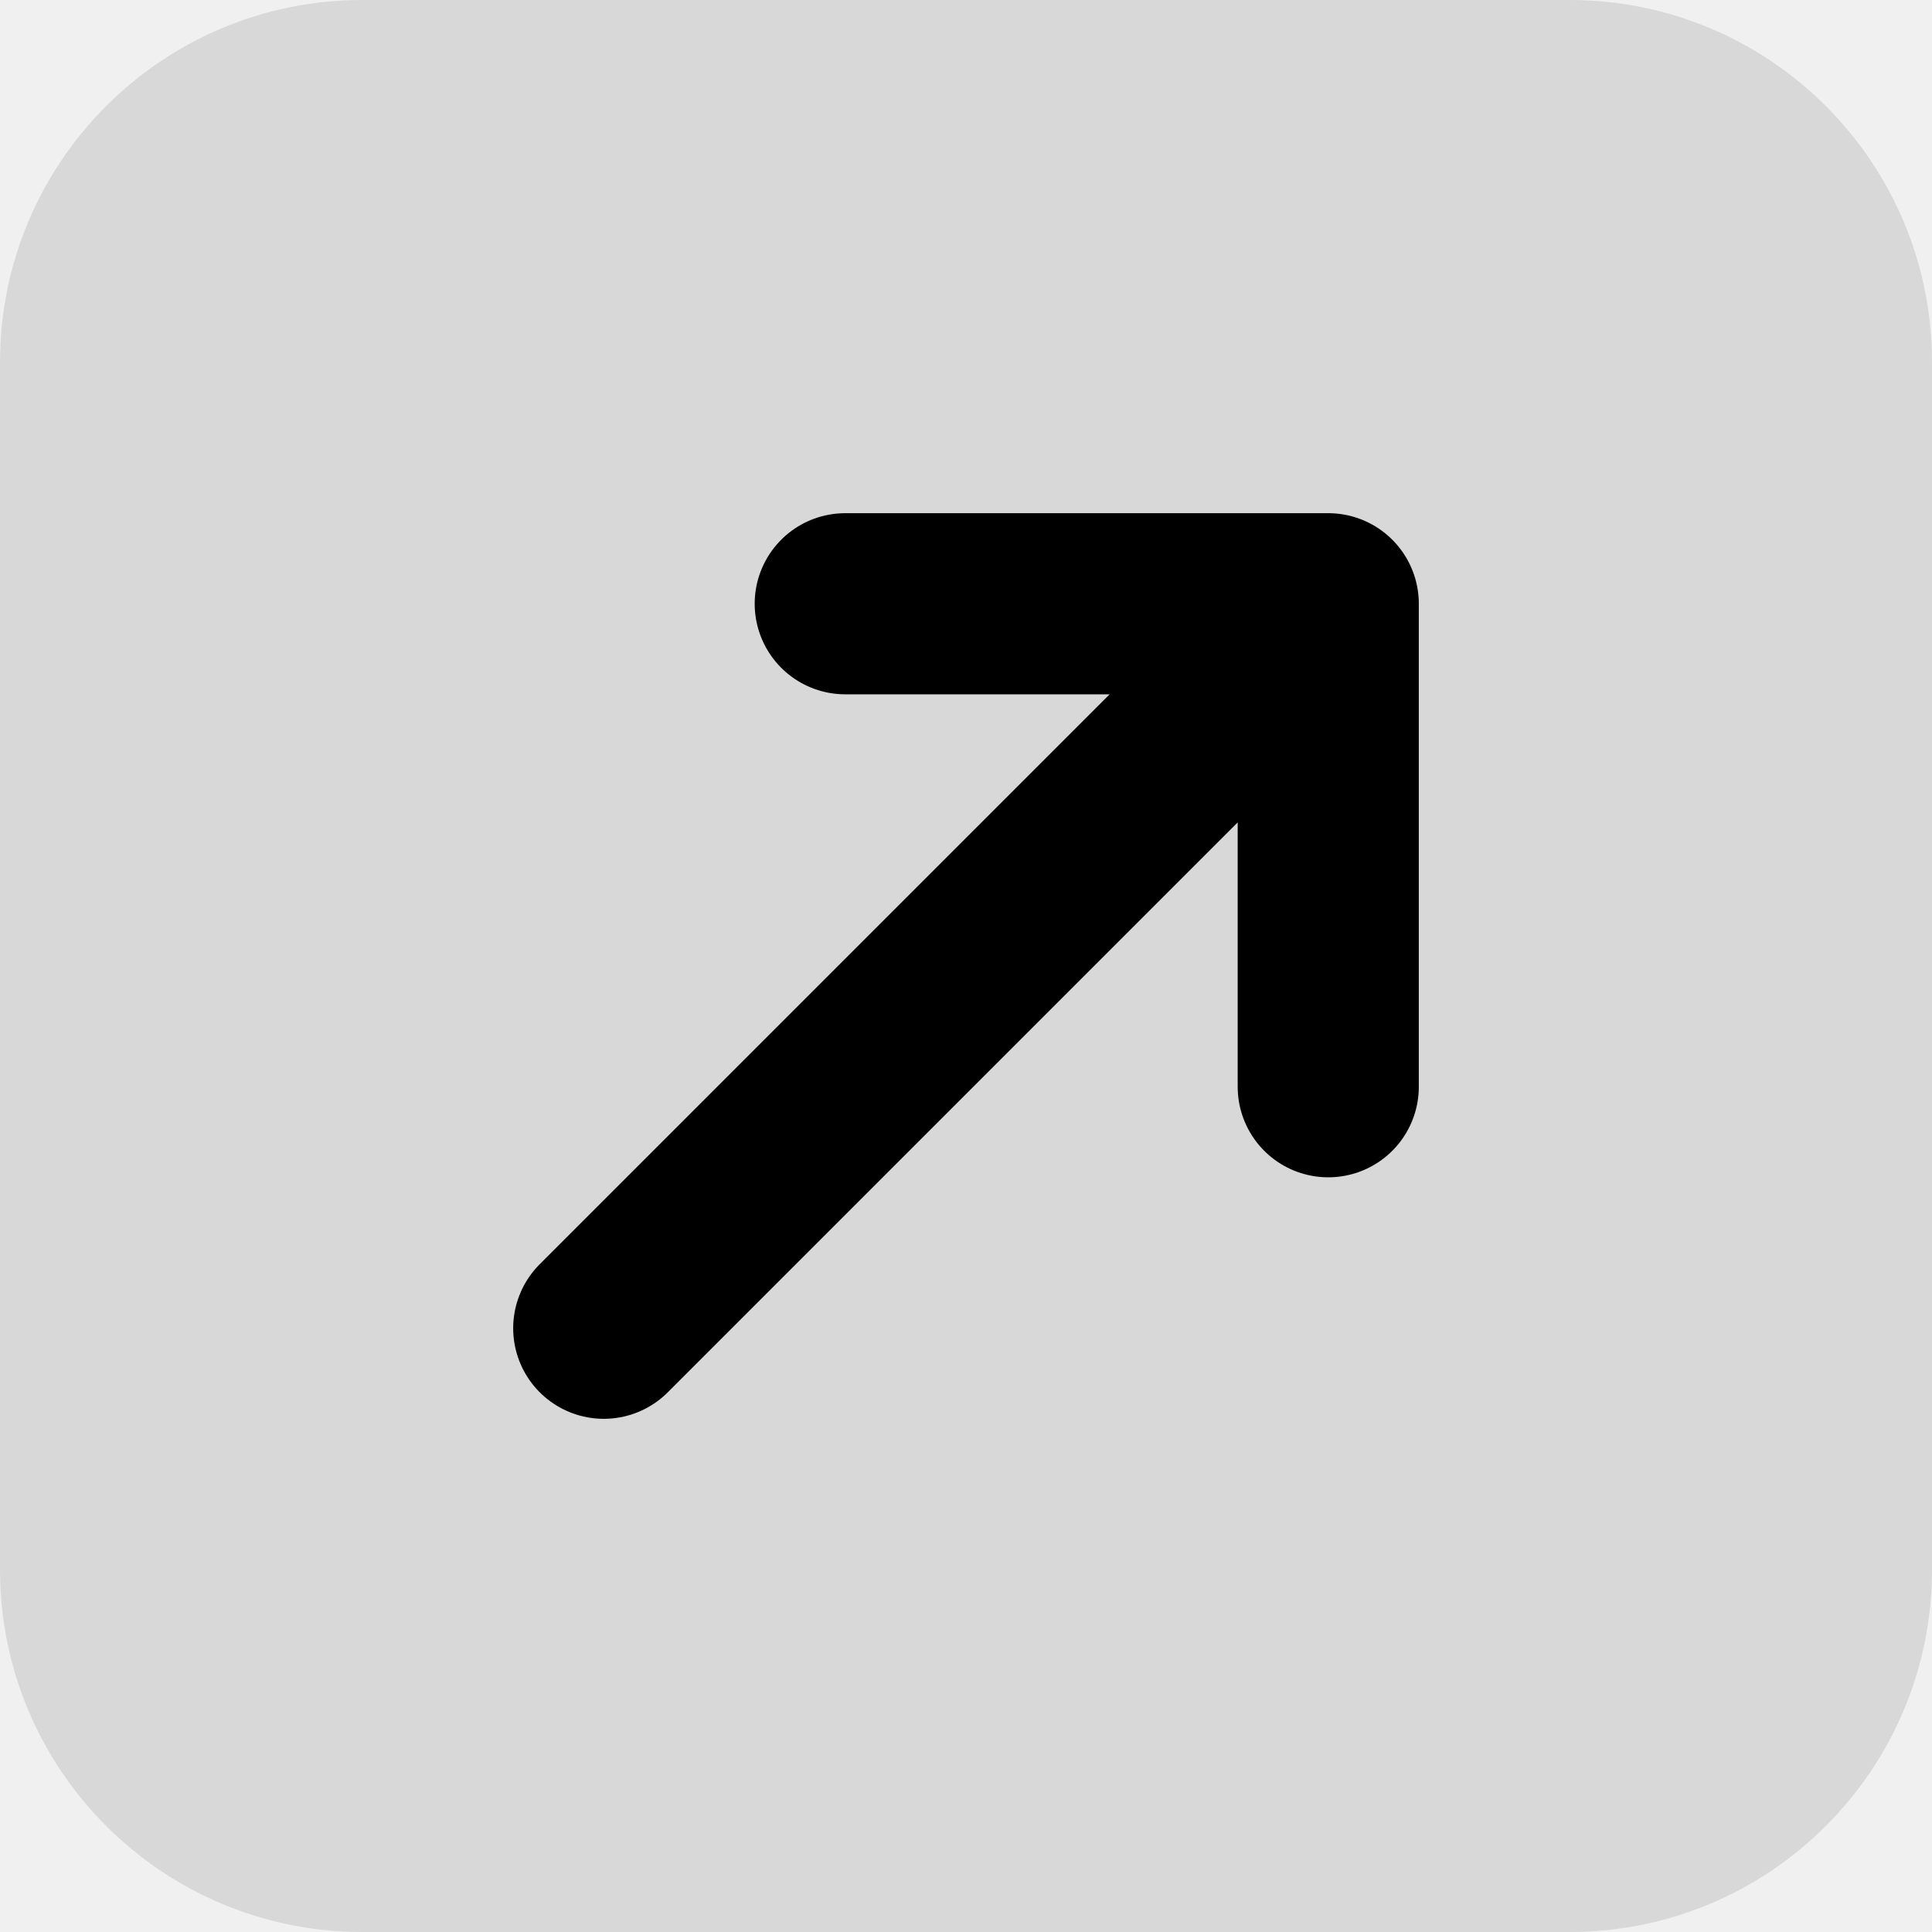
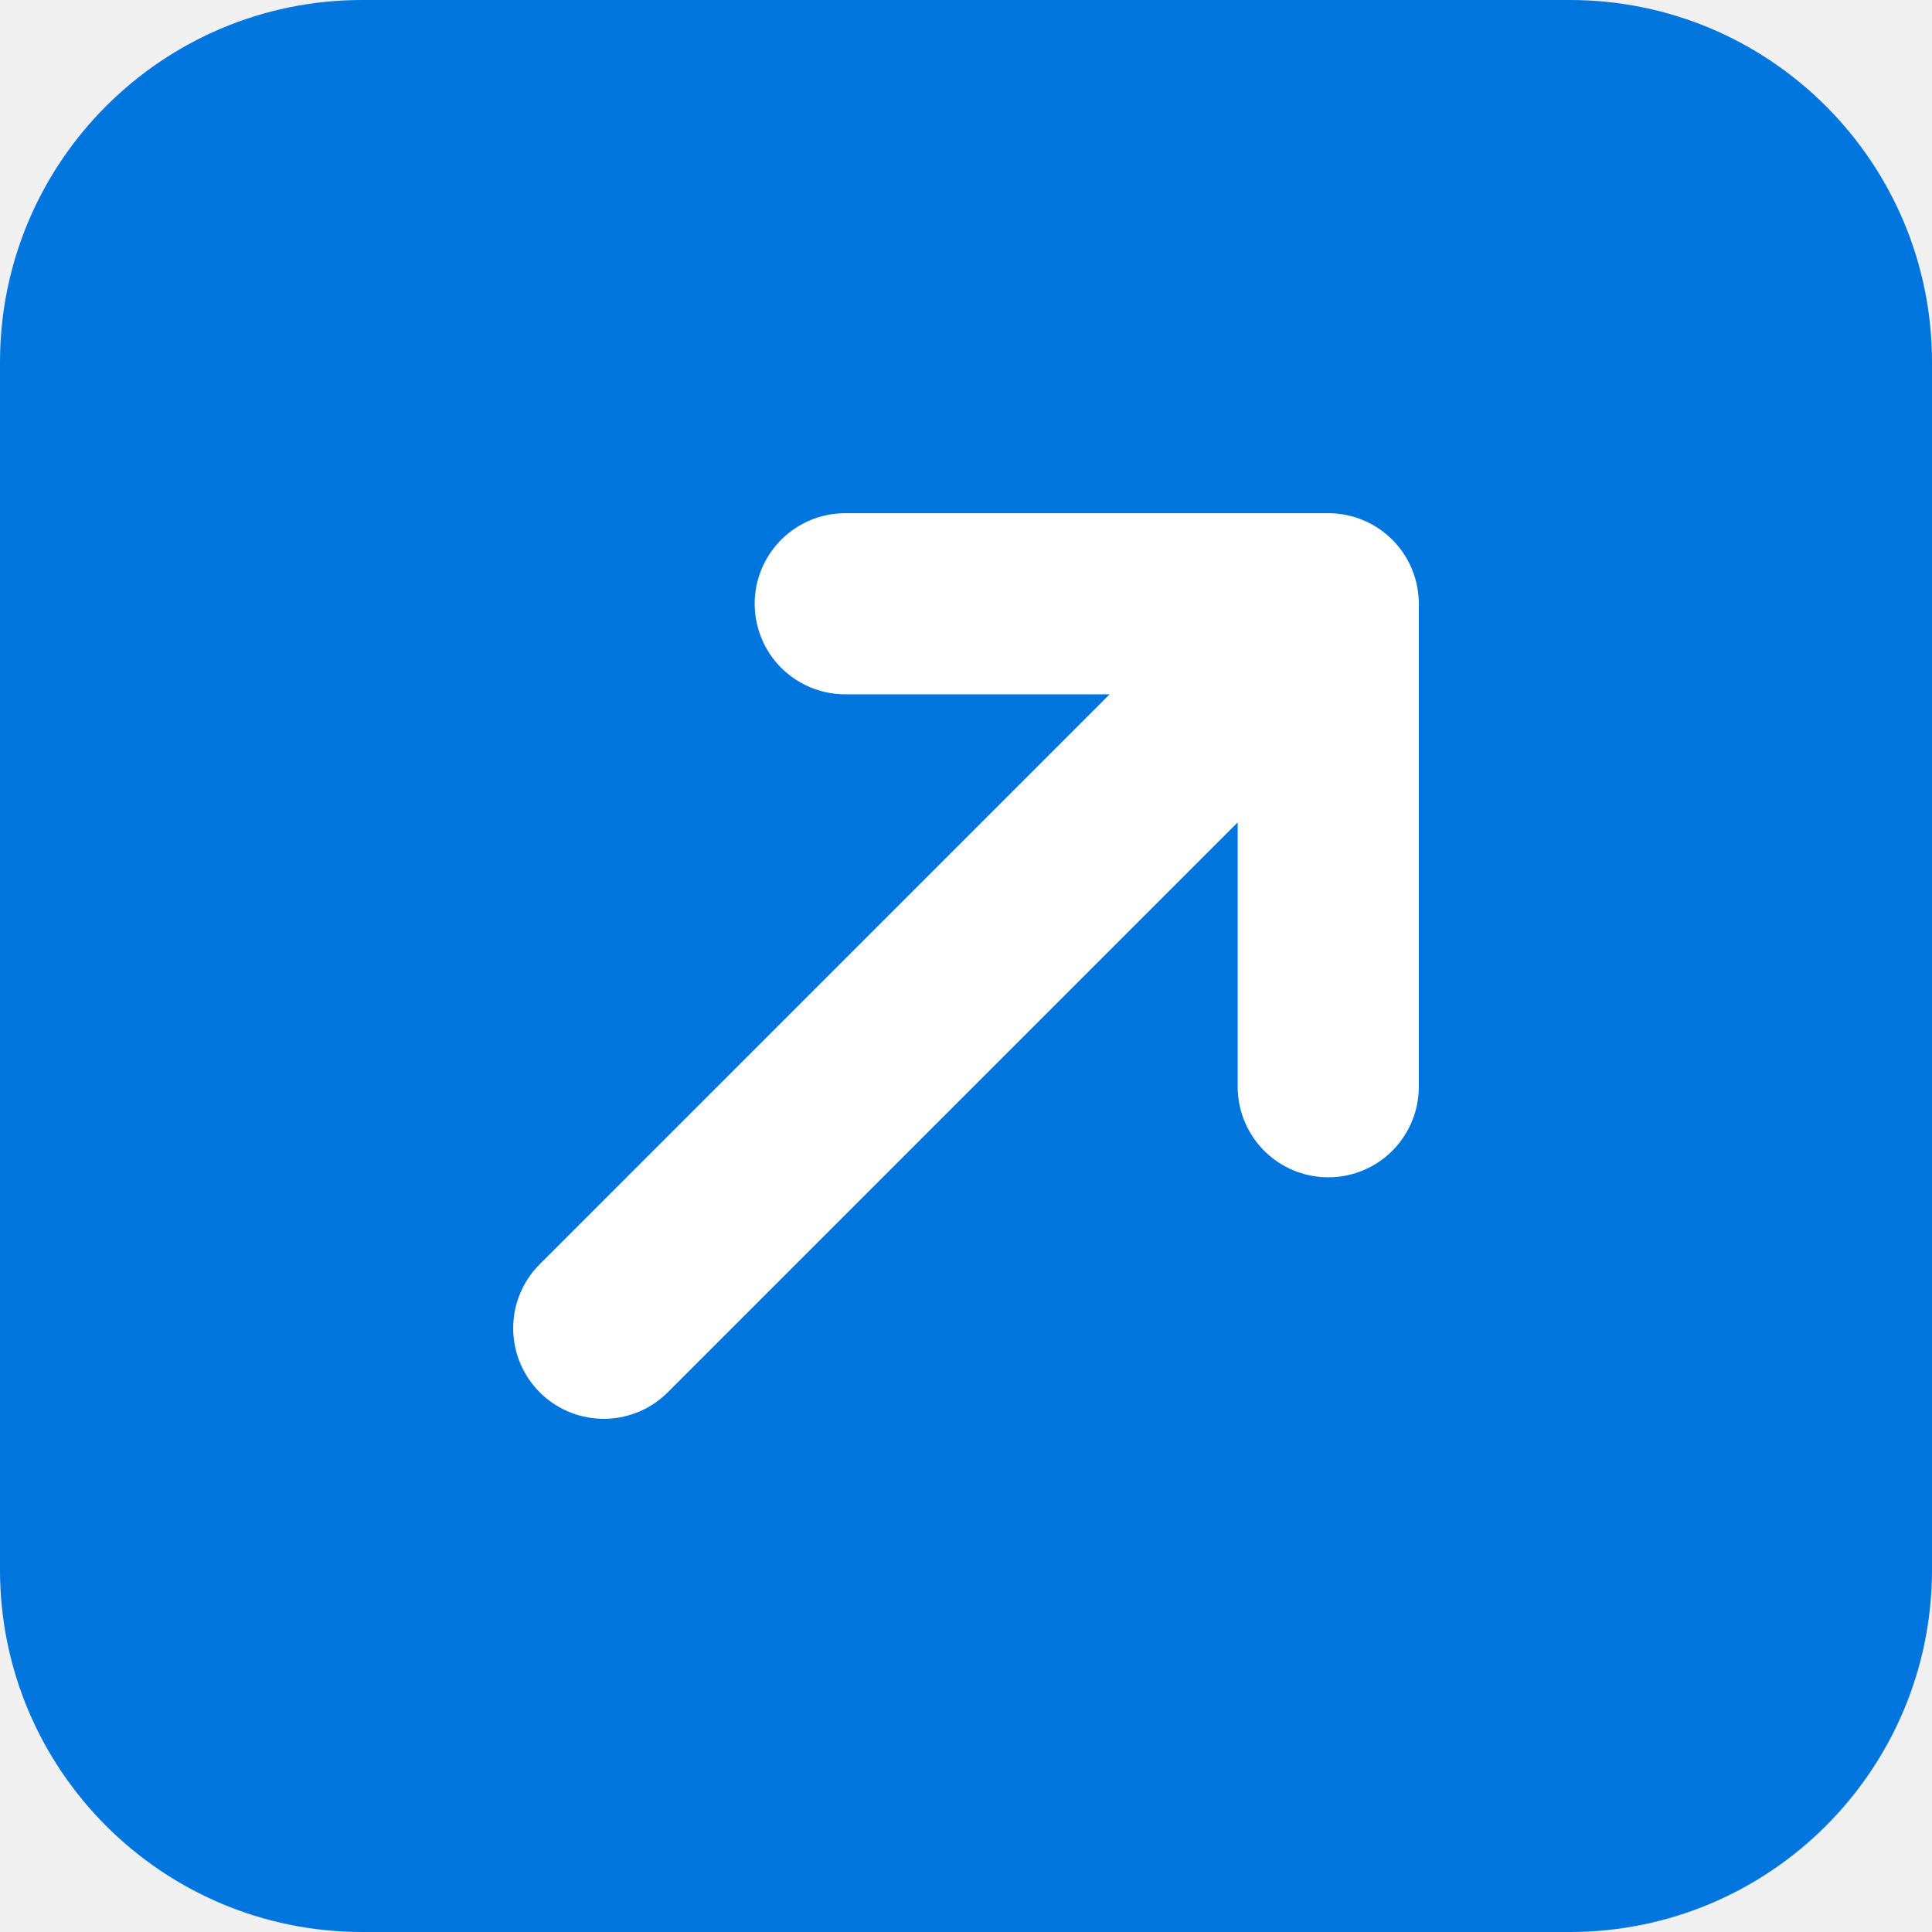
<svg xmlns="http://www.w3.org/2000/svg" width="32" height="32" viewBox="0 0 32 32" fill="none">
-   <rect width="32" height="32" rx="6" fill="currentColor" fill-opacity="0.1" />
-   <path d="M10 22L22 10M22 10H14M22 10V18" stroke="currentColor" stroke-width="3" stroke-linecap="round" stroke-linejoin="round" />
+   <rect width="32" height="32" rx="6" fill="#0075DE" />
+   <path d="M10 22L22 10M22 10H14M22 10V18" stroke="#FFFFFF" stroke-width="3" stroke-linecap="round" stroke-linejoin="round" />
</svg>
